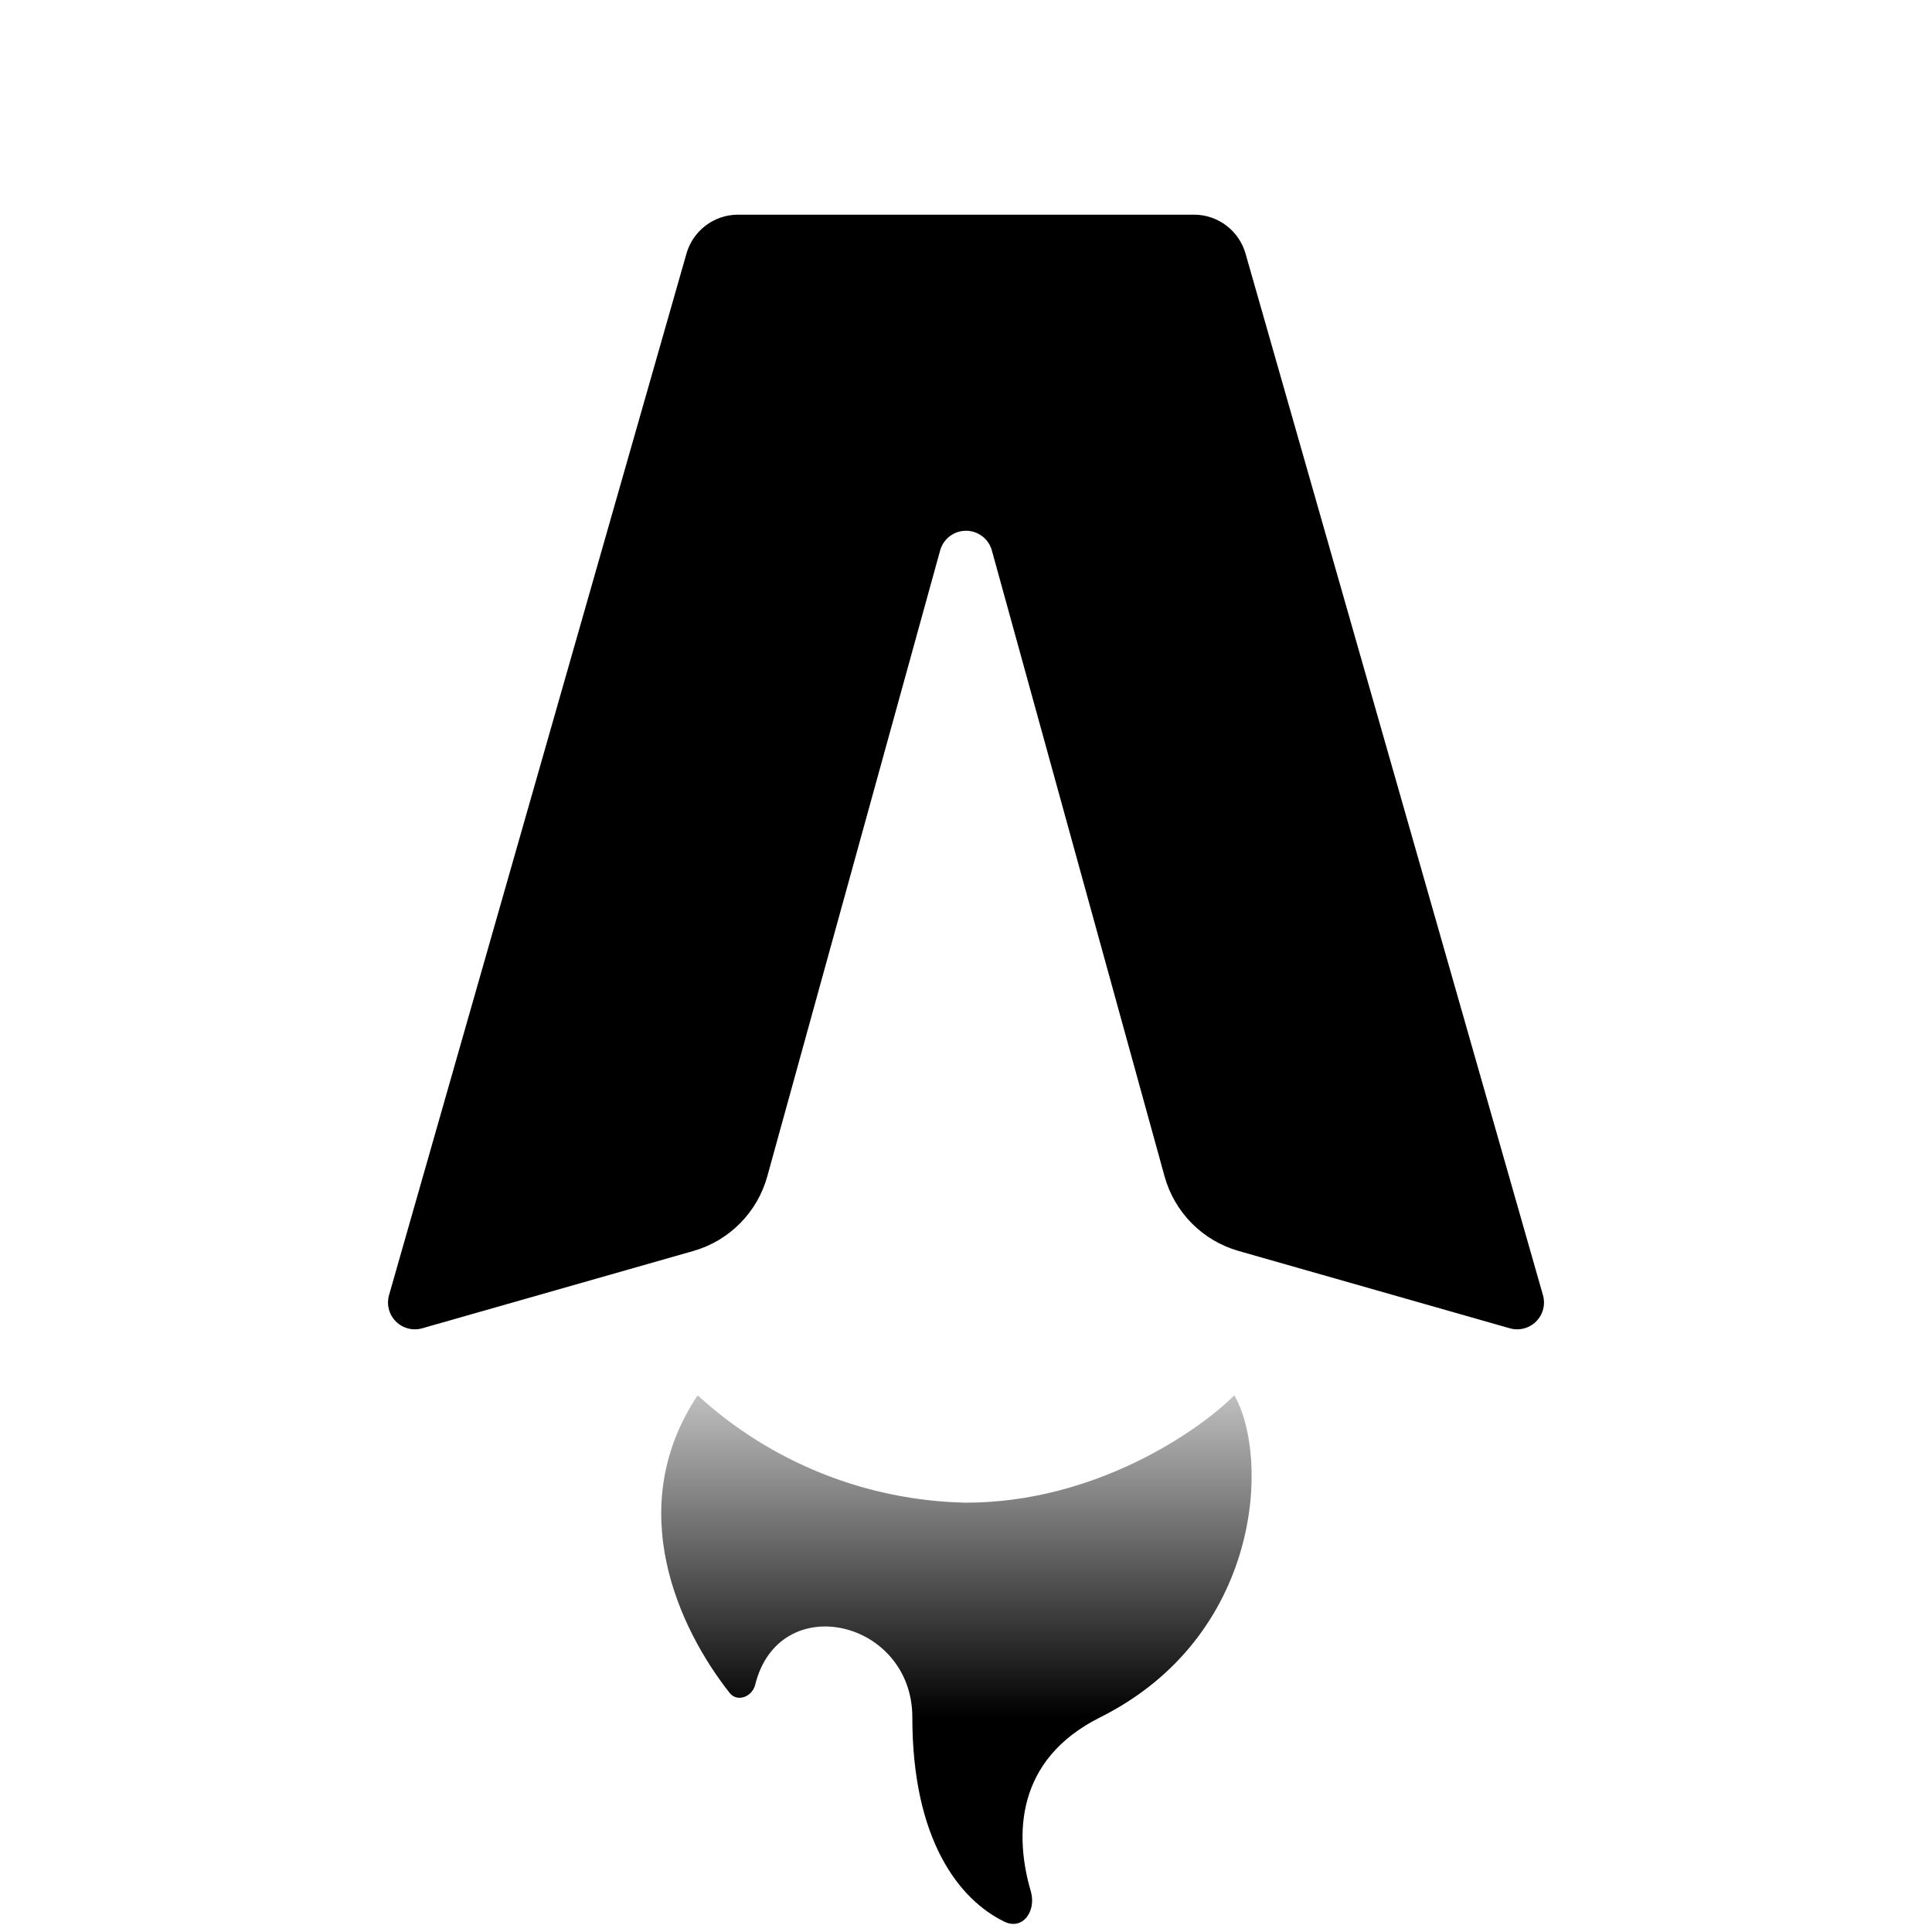
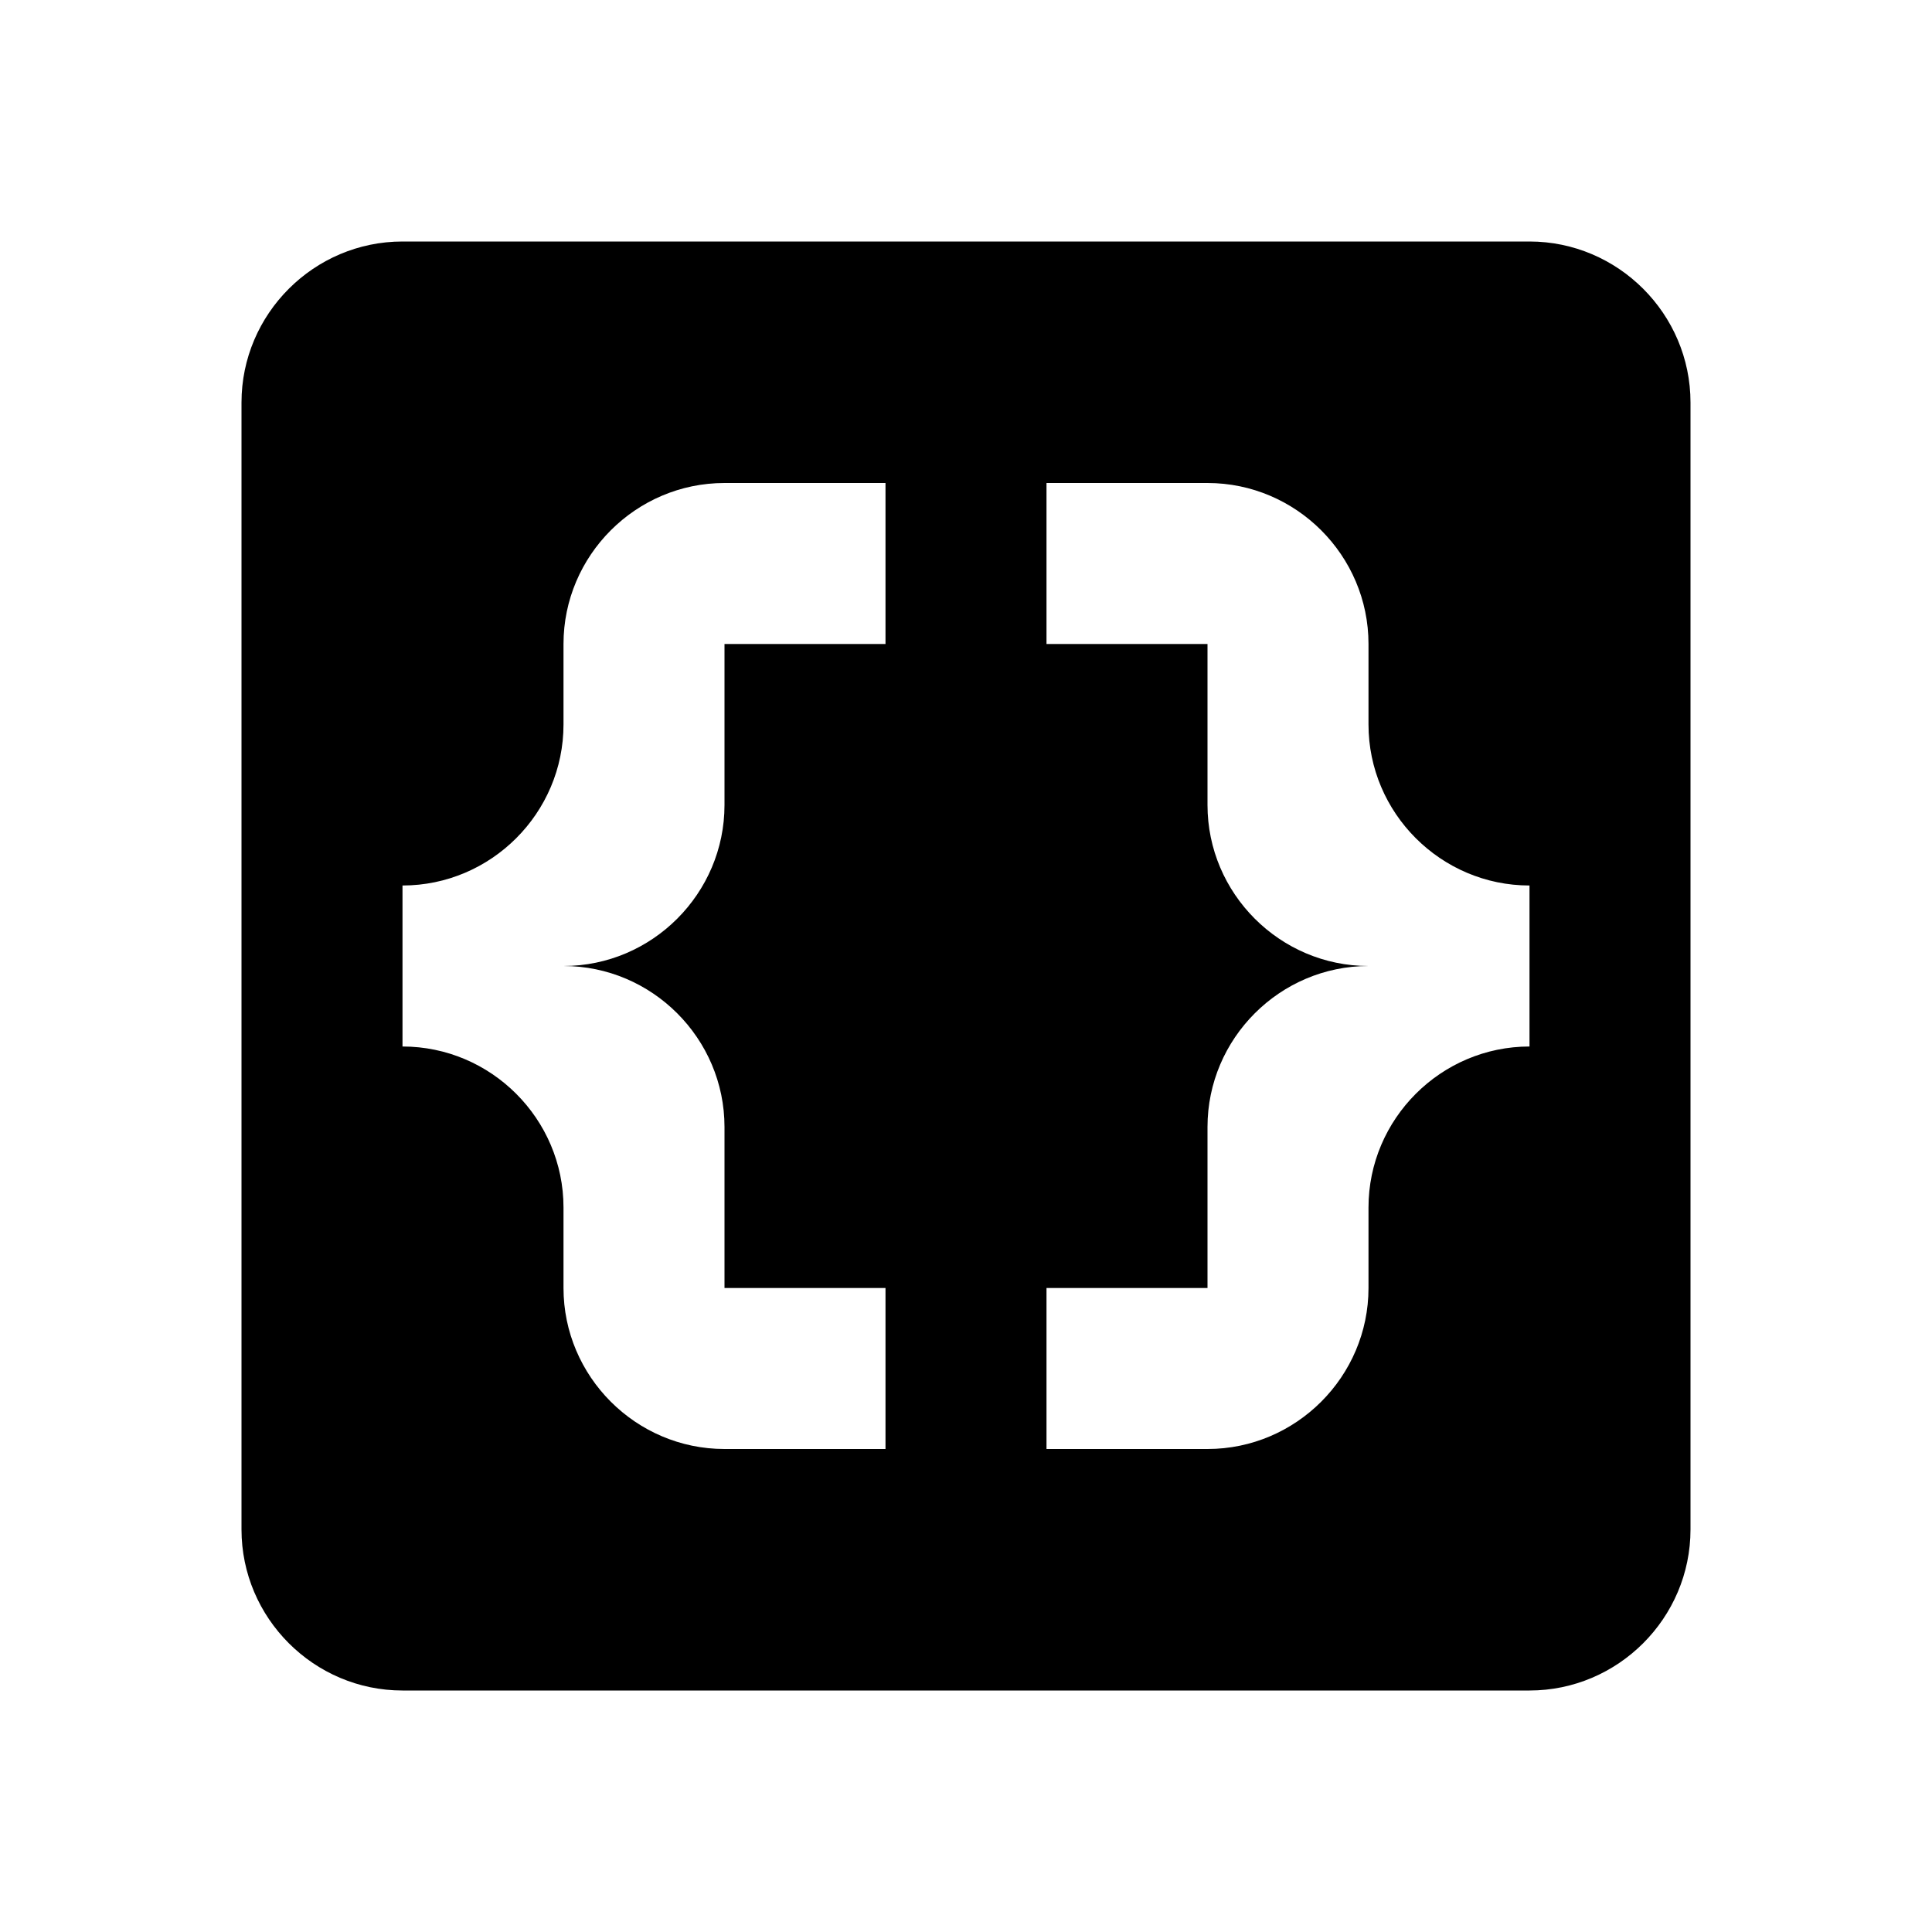
- <svg xmlns="http://www.w3.org/2000/svg" fill="none" viewBox="0 0 36 36">
-   <path fill="#000" d="M22.25 4h-8.5a1 1 0 0 0-.96.73l-5.54 19.4a.5.5 0 0 0 .62.62l5.05-1.44a2 2 0 0 0 1.38-1.4l3.22-11.66a.5.5 0 0 1 .96 0l3.22 11.67a2 2 0 0 0 1.38 1.39l5.05 1.44a.5.5 0 0 0 .62-.62l-5.54-19.4a1 1 0 0 0-.96-.73Z" />
-   <path fill="url(#gradient)" d="M18 28a7.63 7.63 0 0 1-5-2c-1.4 2.1-.35 4.35.6 5.55.14.17.41.07.47-.15.44-1.8 2.93-1.22 2.93.6 0 2.28.87 3.4 1.72 3.81.34.16.59-.2.49-.56-.31-1.05-.29-2.46 1.29-3.25 3-1.5 3.17-4.83 2.5-6-.67.67-2.6 2-5 2Z" />
-   <defs>
-     <linearGradient id="gradient" x1="16" x2="16" y1="32" y2="24" gradientUnits="userSpaceOnUse">
-       <stop stop-color="#000" />
-       <stop offset="1" stop-color="#000" stop-opacity="0" />
-     </linearGradient>
-   </defs>
-   <style>
-     @media (prefers-color-scheme:dark){:root{filter:invert(100%)}}
-   </style>
+ <svg xmlns="http://www.w3.org/2000/svg" viewBox="0 0 24 24">
+   <path d="M19 3H5C3.9 3 3 3.9 3 5V19C3 20.1 3.9 21 5 21H19C20.1 21 21 20.1 21 19V5C21 3.9 20.1 3 19 3M11 8H9V10C9 11.1 8.1 12 7 12C8.1 12 9 12.9 9 14V16H11V18H9C7.9 18 7 17.1 7 16V15C7 13.9 6.1 13 5 13V11C6.1 11 7 10.1 7 9V8C7 6.9 7.9 6 9 6H11V8M19 13C17.9 13 17 13.9 17 15V16C17 17.1 16.1 18 15 18H13V16H15V14C15 12.9 15.9 12 17 12C15.9 12 15 11.1 15 10V8H13V6H15C16.1 6 17 6.9 17 8V9C17 10.1 17.9 11 19 11V13Z" />
</svg>
